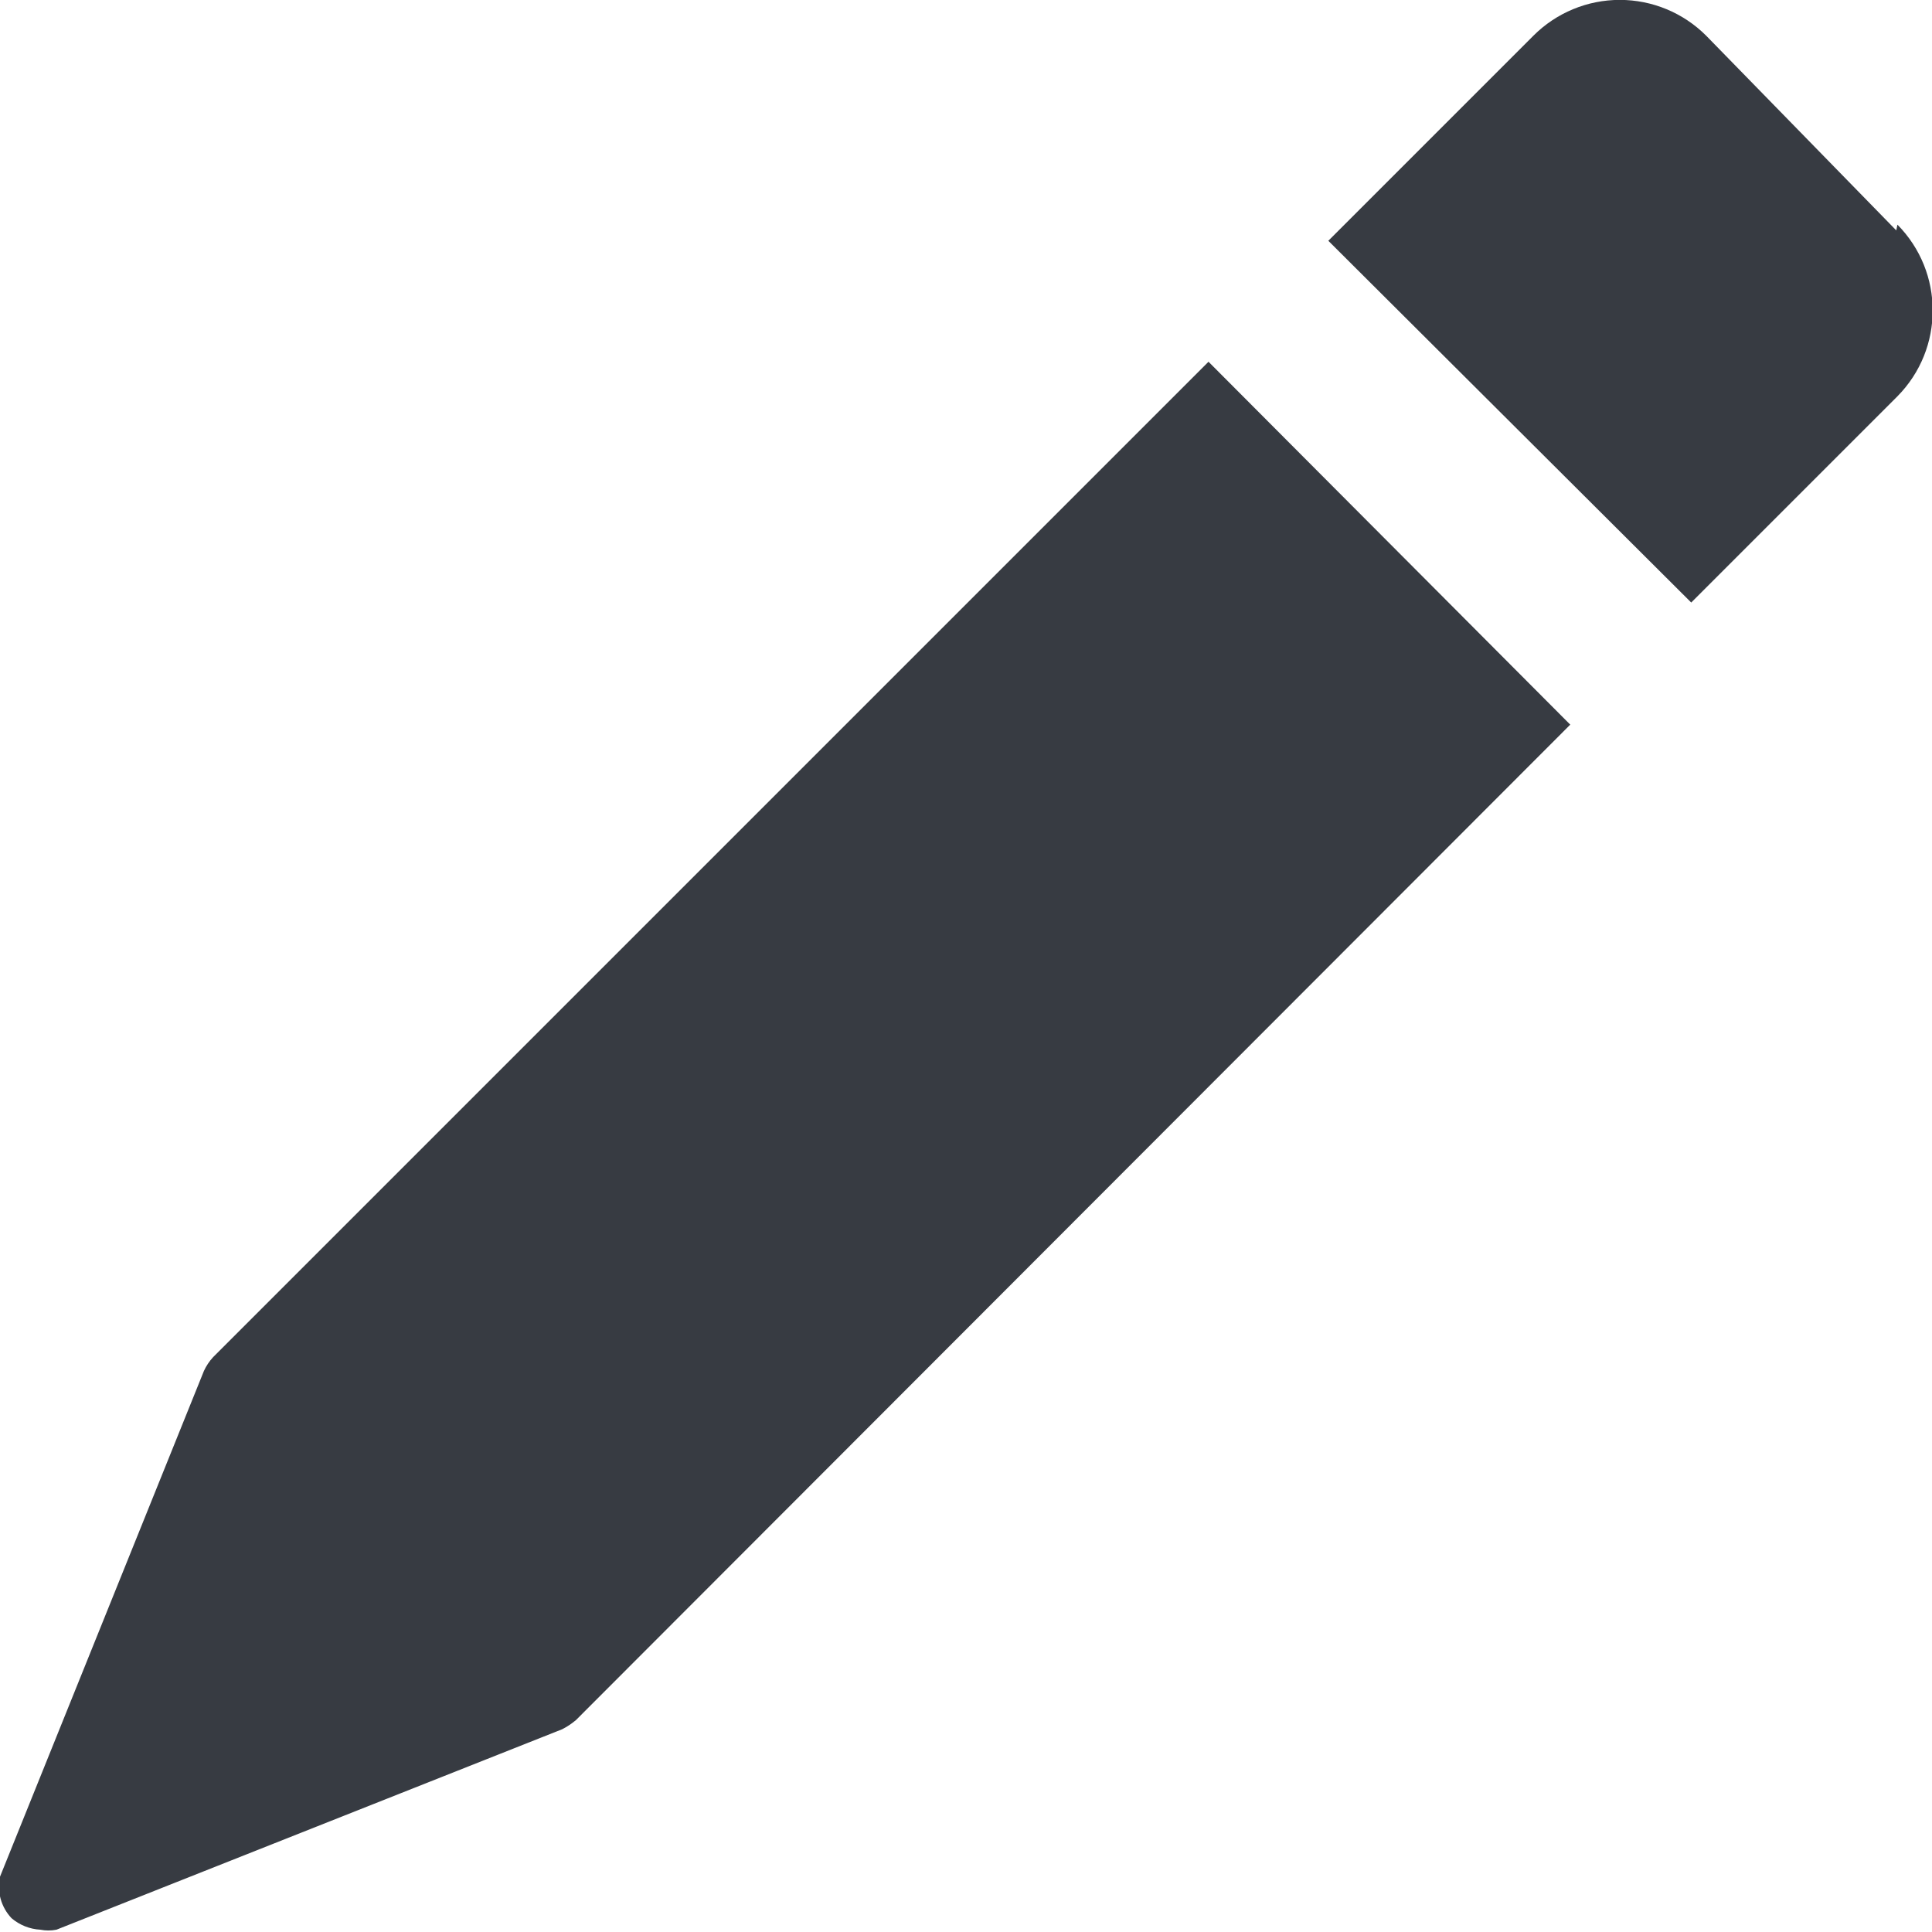
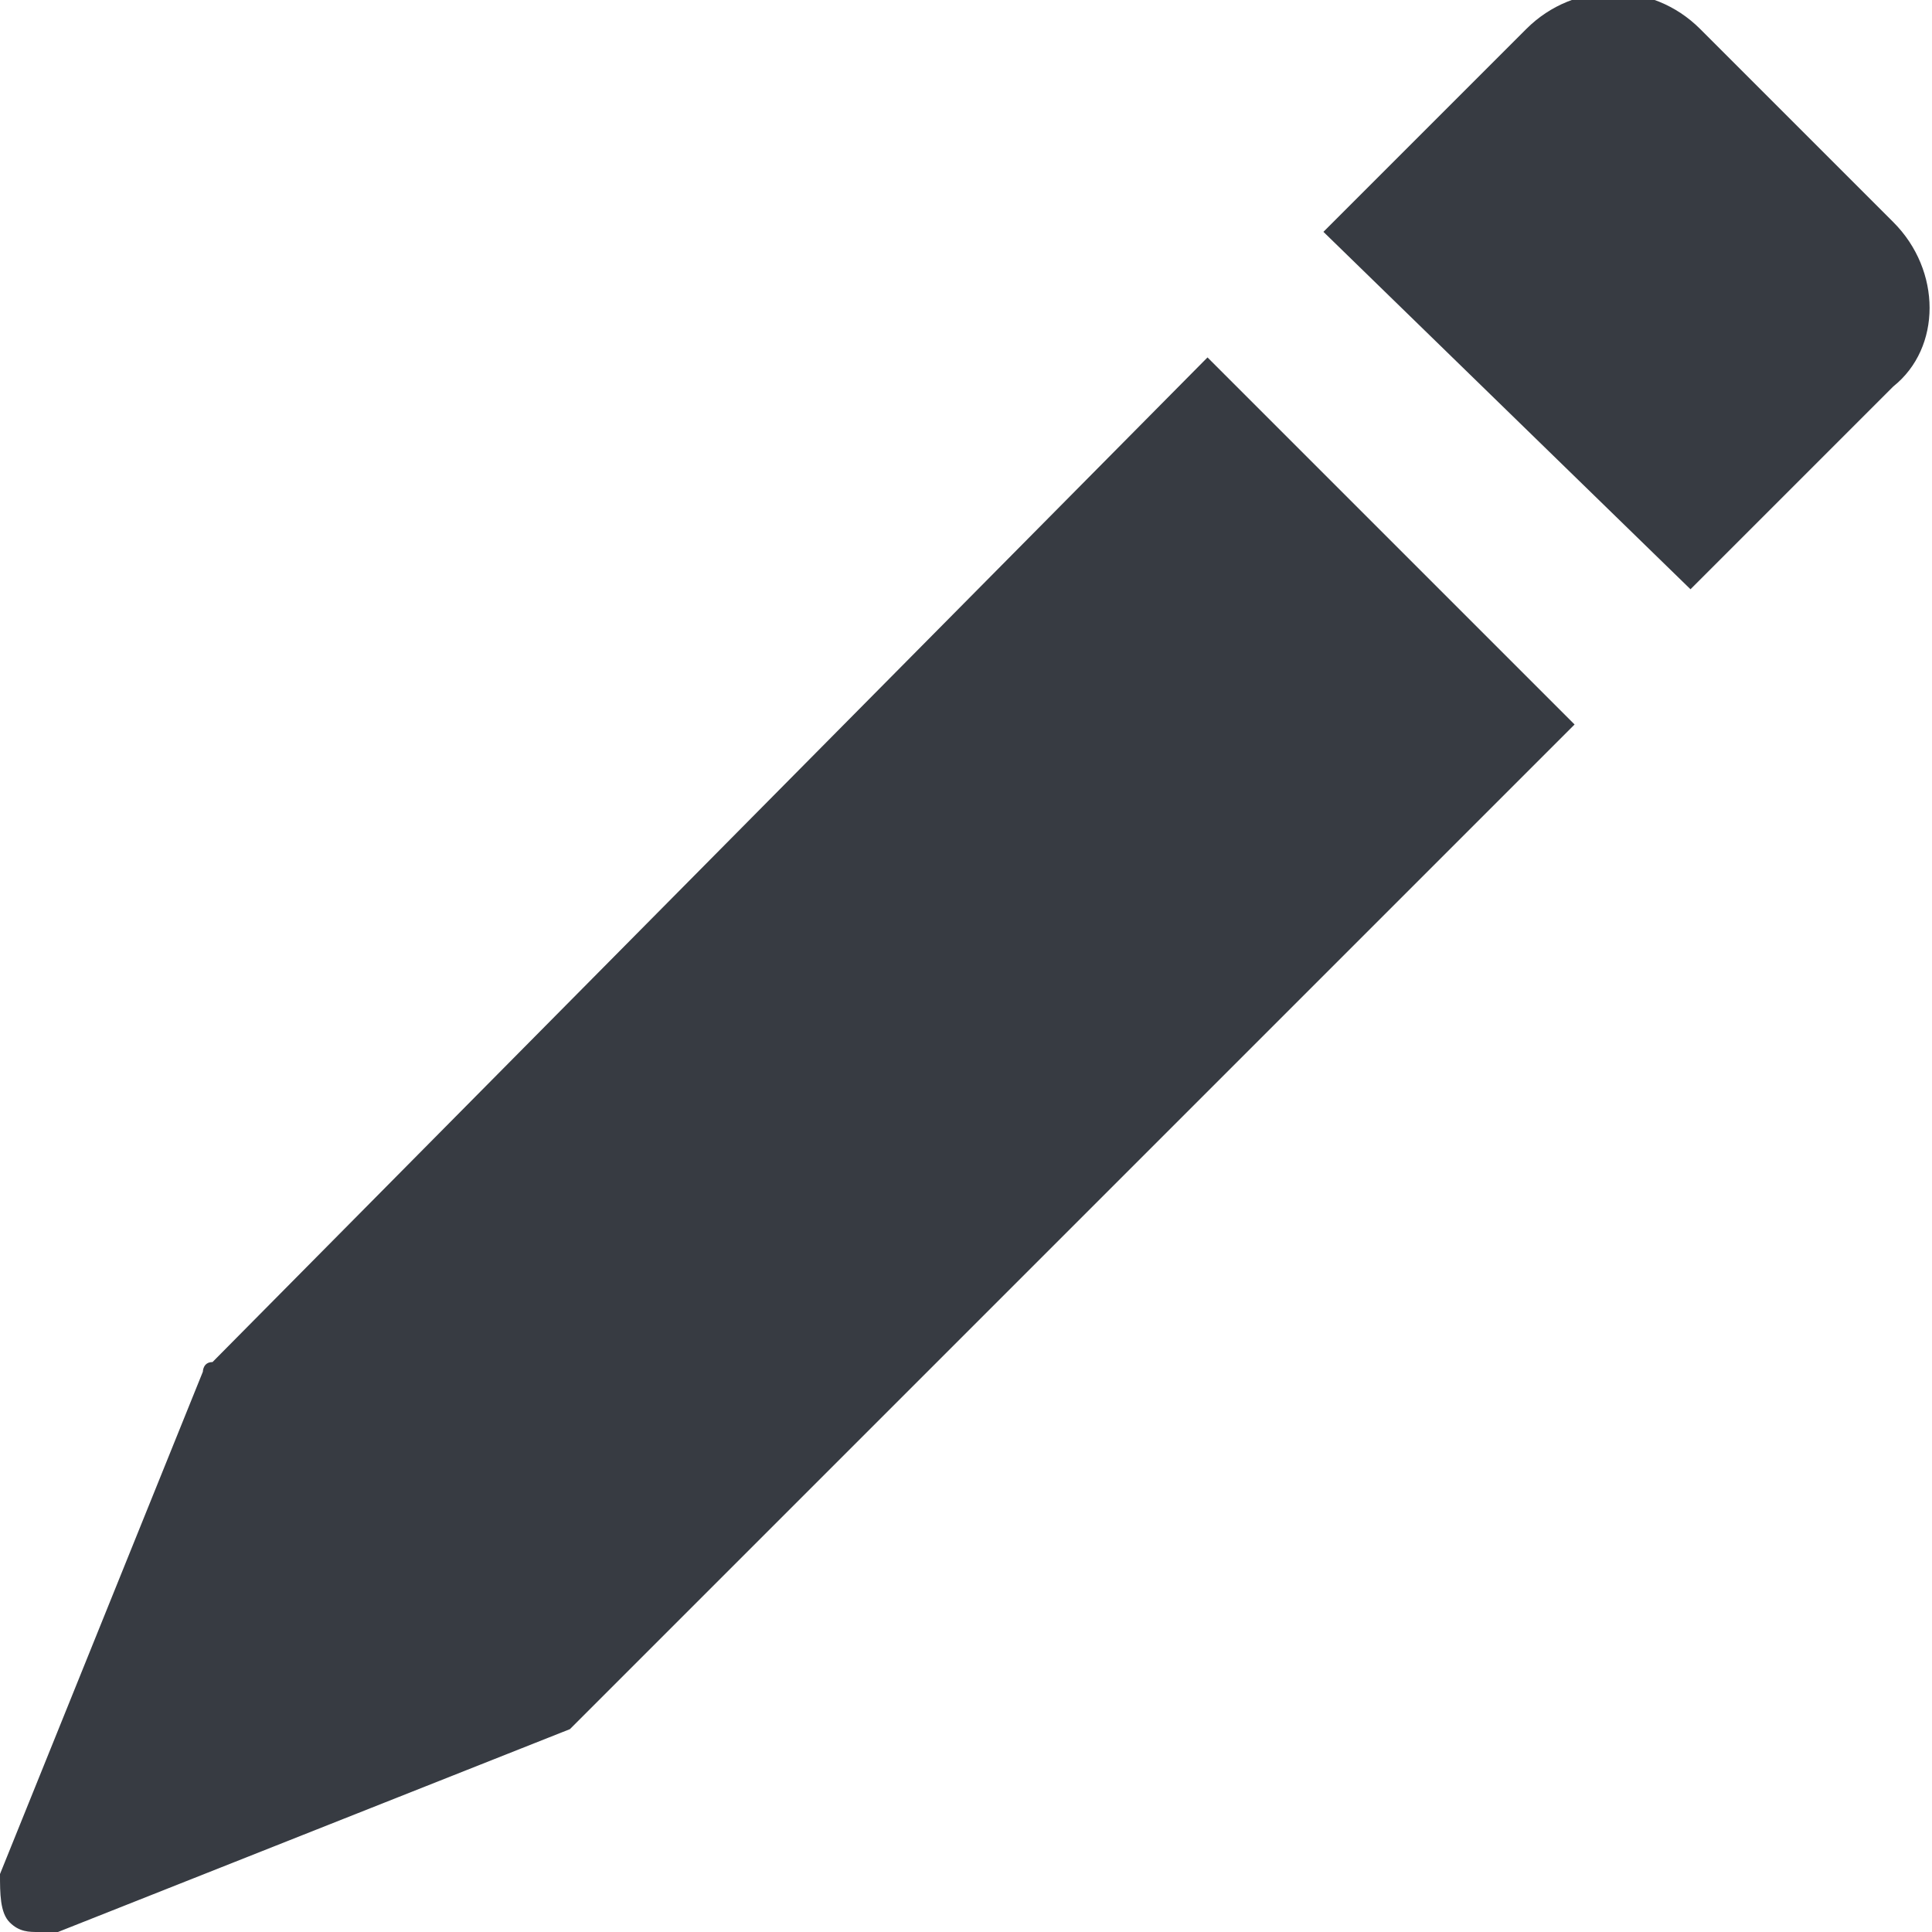
- <svg xmlns="http://www.w3.org/2000/svg" id="Layer_1" data-name="Layer 1" viewBox="0 0 16.77 16.77">
-   <defs>
-     <style>.cls-1{fill:#373b42;}</style>
-   </defs>
-   <path class="cls-1" d="M13.63,6.29L5,14.93a0.62,0.62,0,0,1-.12.08L0.49,16.75a0.36,0.36,0,0,1-.14,0,0.42,0.42,0,0,1-.25-0.1A0.4,0.4,0,0,1,0,16.29L1.77,11.9a0.46,0.46,0,0,1,.08-0.12l8.64-8.64ZM16.46,2L14.81,0.31a1.06,1.06,0,0,0-1.5,0L11.53,2.09l3.15,3.14,1.79-1.79a1.06,1.06,0,0,0,0-1.49" />
+ <svg xmlns="http://www.w3.org/2000/svg" version="1.1" id="Layer_1" x="0px" y="0px" viewBox="0 0 20 20" enable-background="new 0 0 20 20" xml:space="preserve">
+   <path fill="#373B42" d="M16.3,7.5L6,17.8c0,0-0.1,0.1-0.1,0.1L0.6,20c-0.1,0-0.1,0-0.2,0c-0.1,0-0.2,0-0.3-0.1C0,19.8,0,19.6,0,19.4  l2.1-5.2c0,0,0-0.1,0.1-0.1L12.5,3.7L16.3,7.5z M19.6,2.3l-2-2c-0.5-0.5-1.3-0.5-1.8,0l-2.1,2.1l3.8,3.7l2.1-2.1  C20.1,3.6,20.1,2.8,19.6,2.3" />
</svg>
